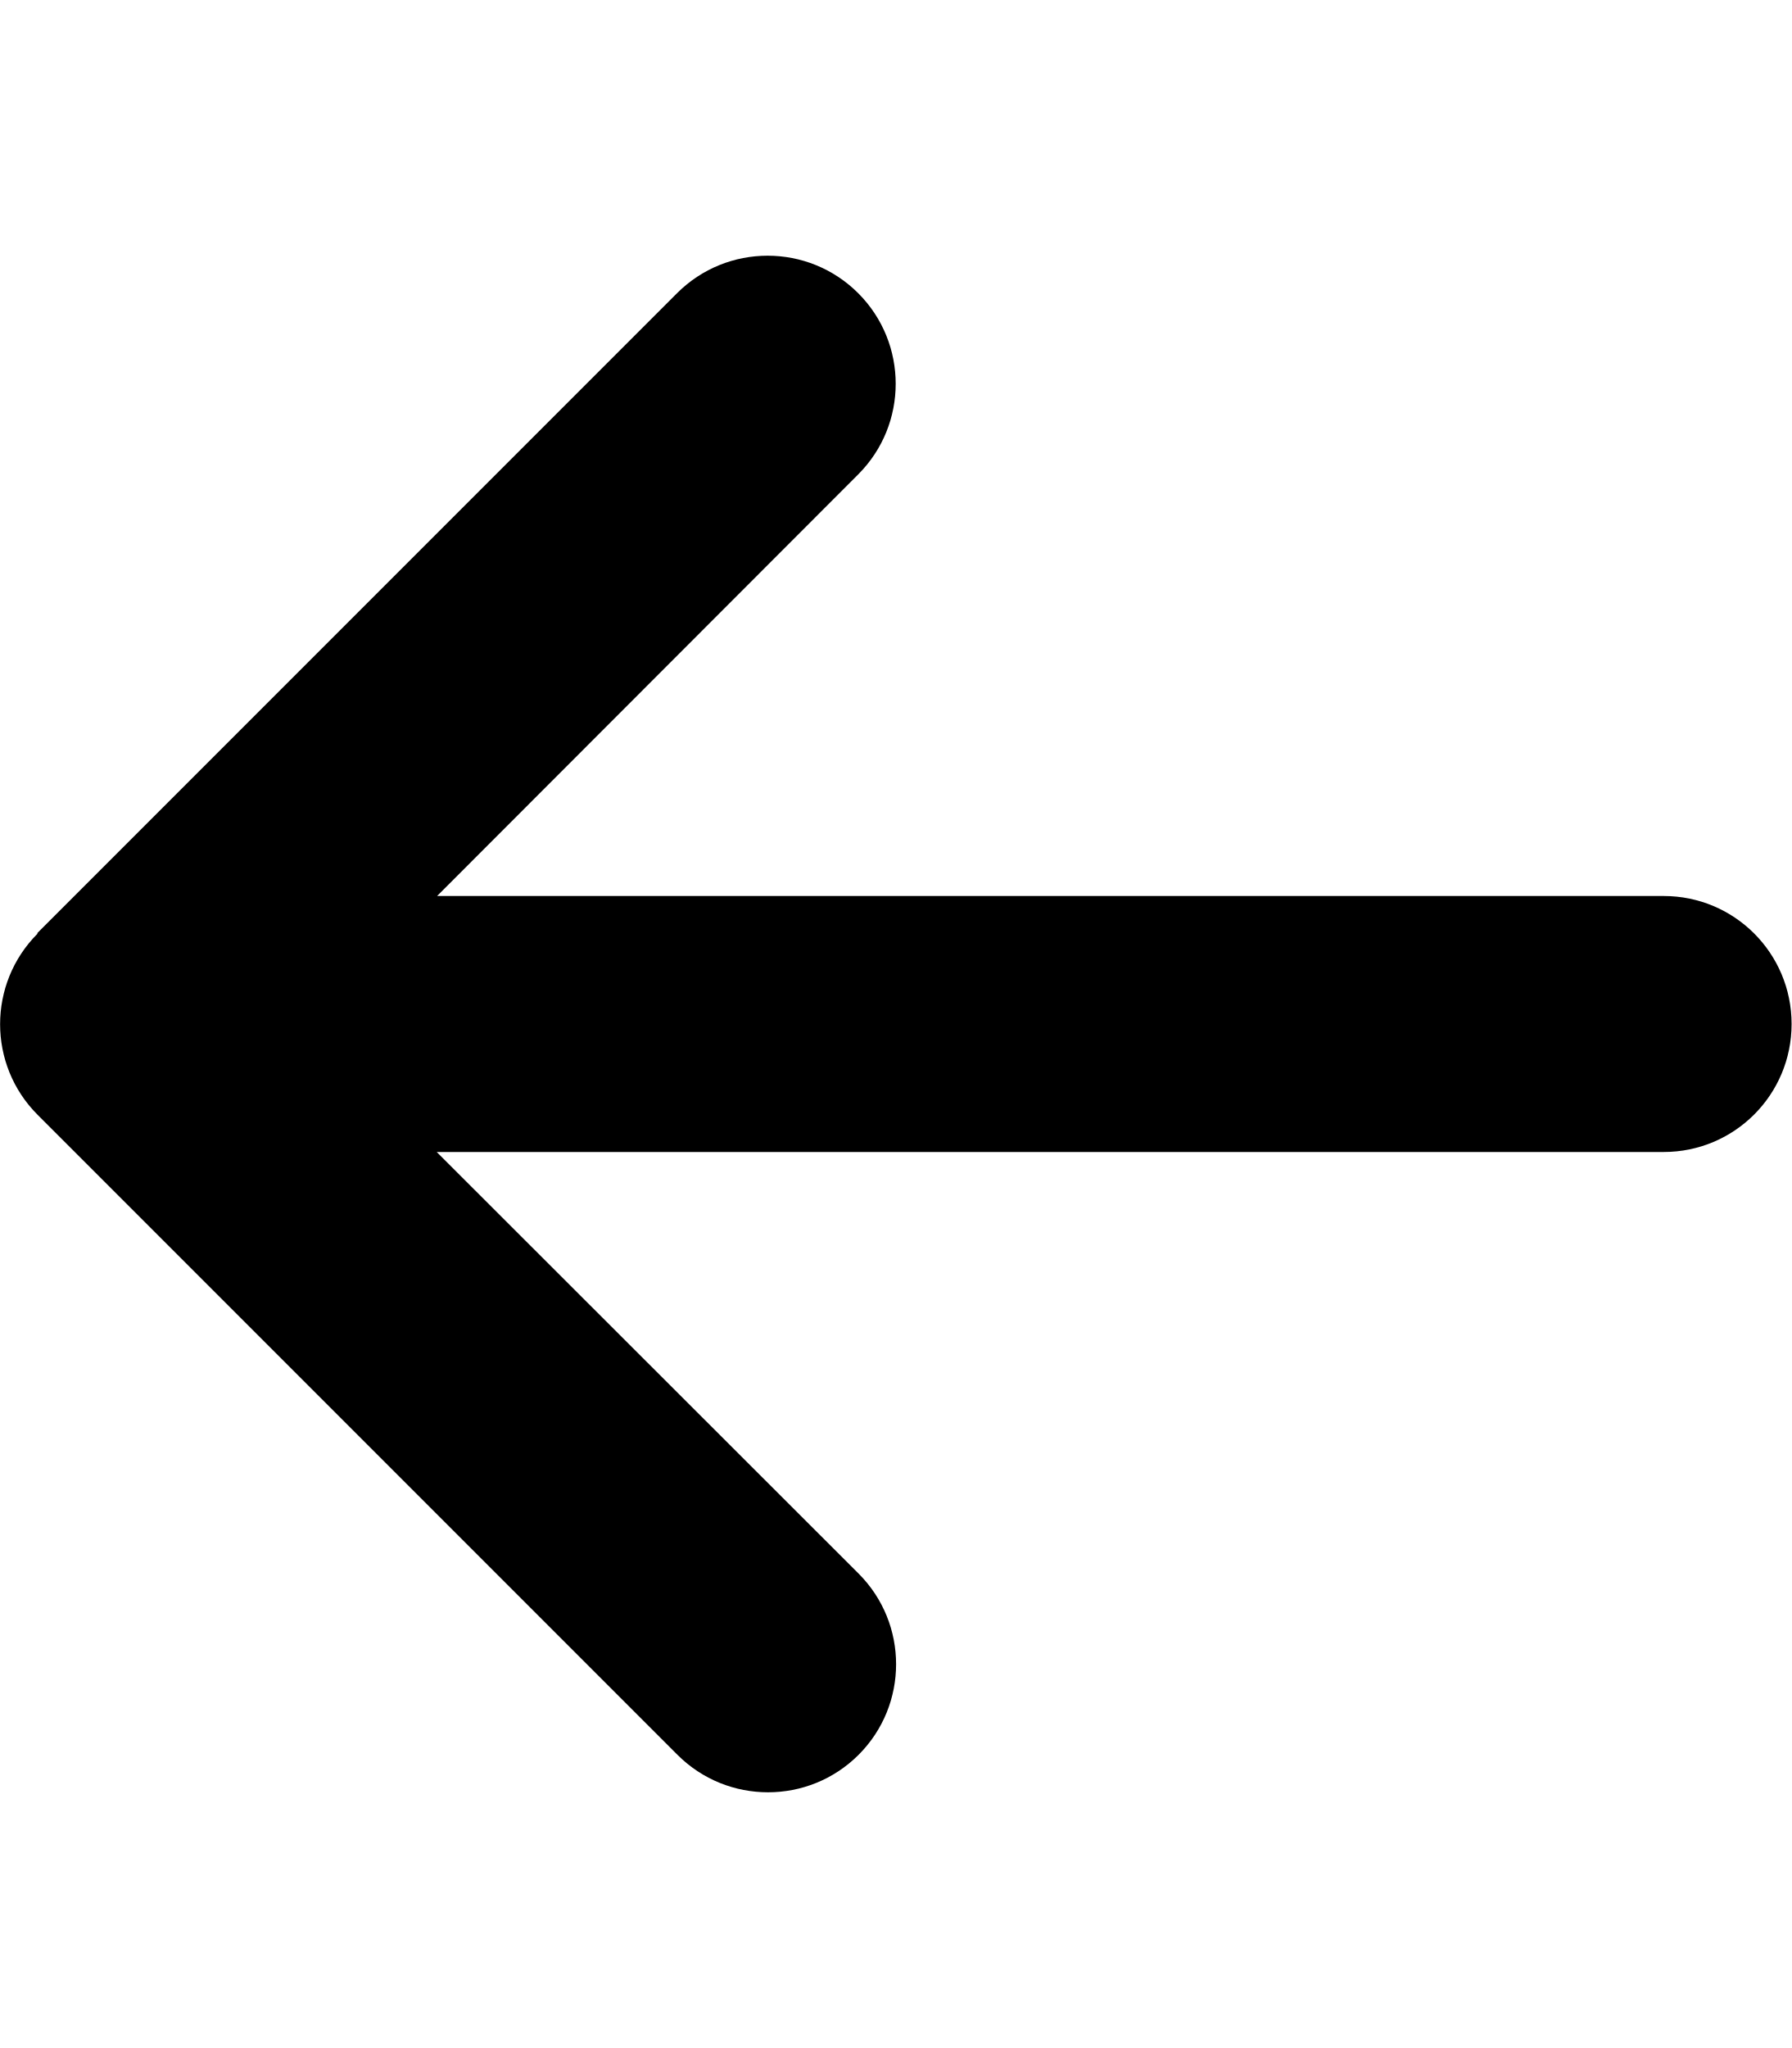
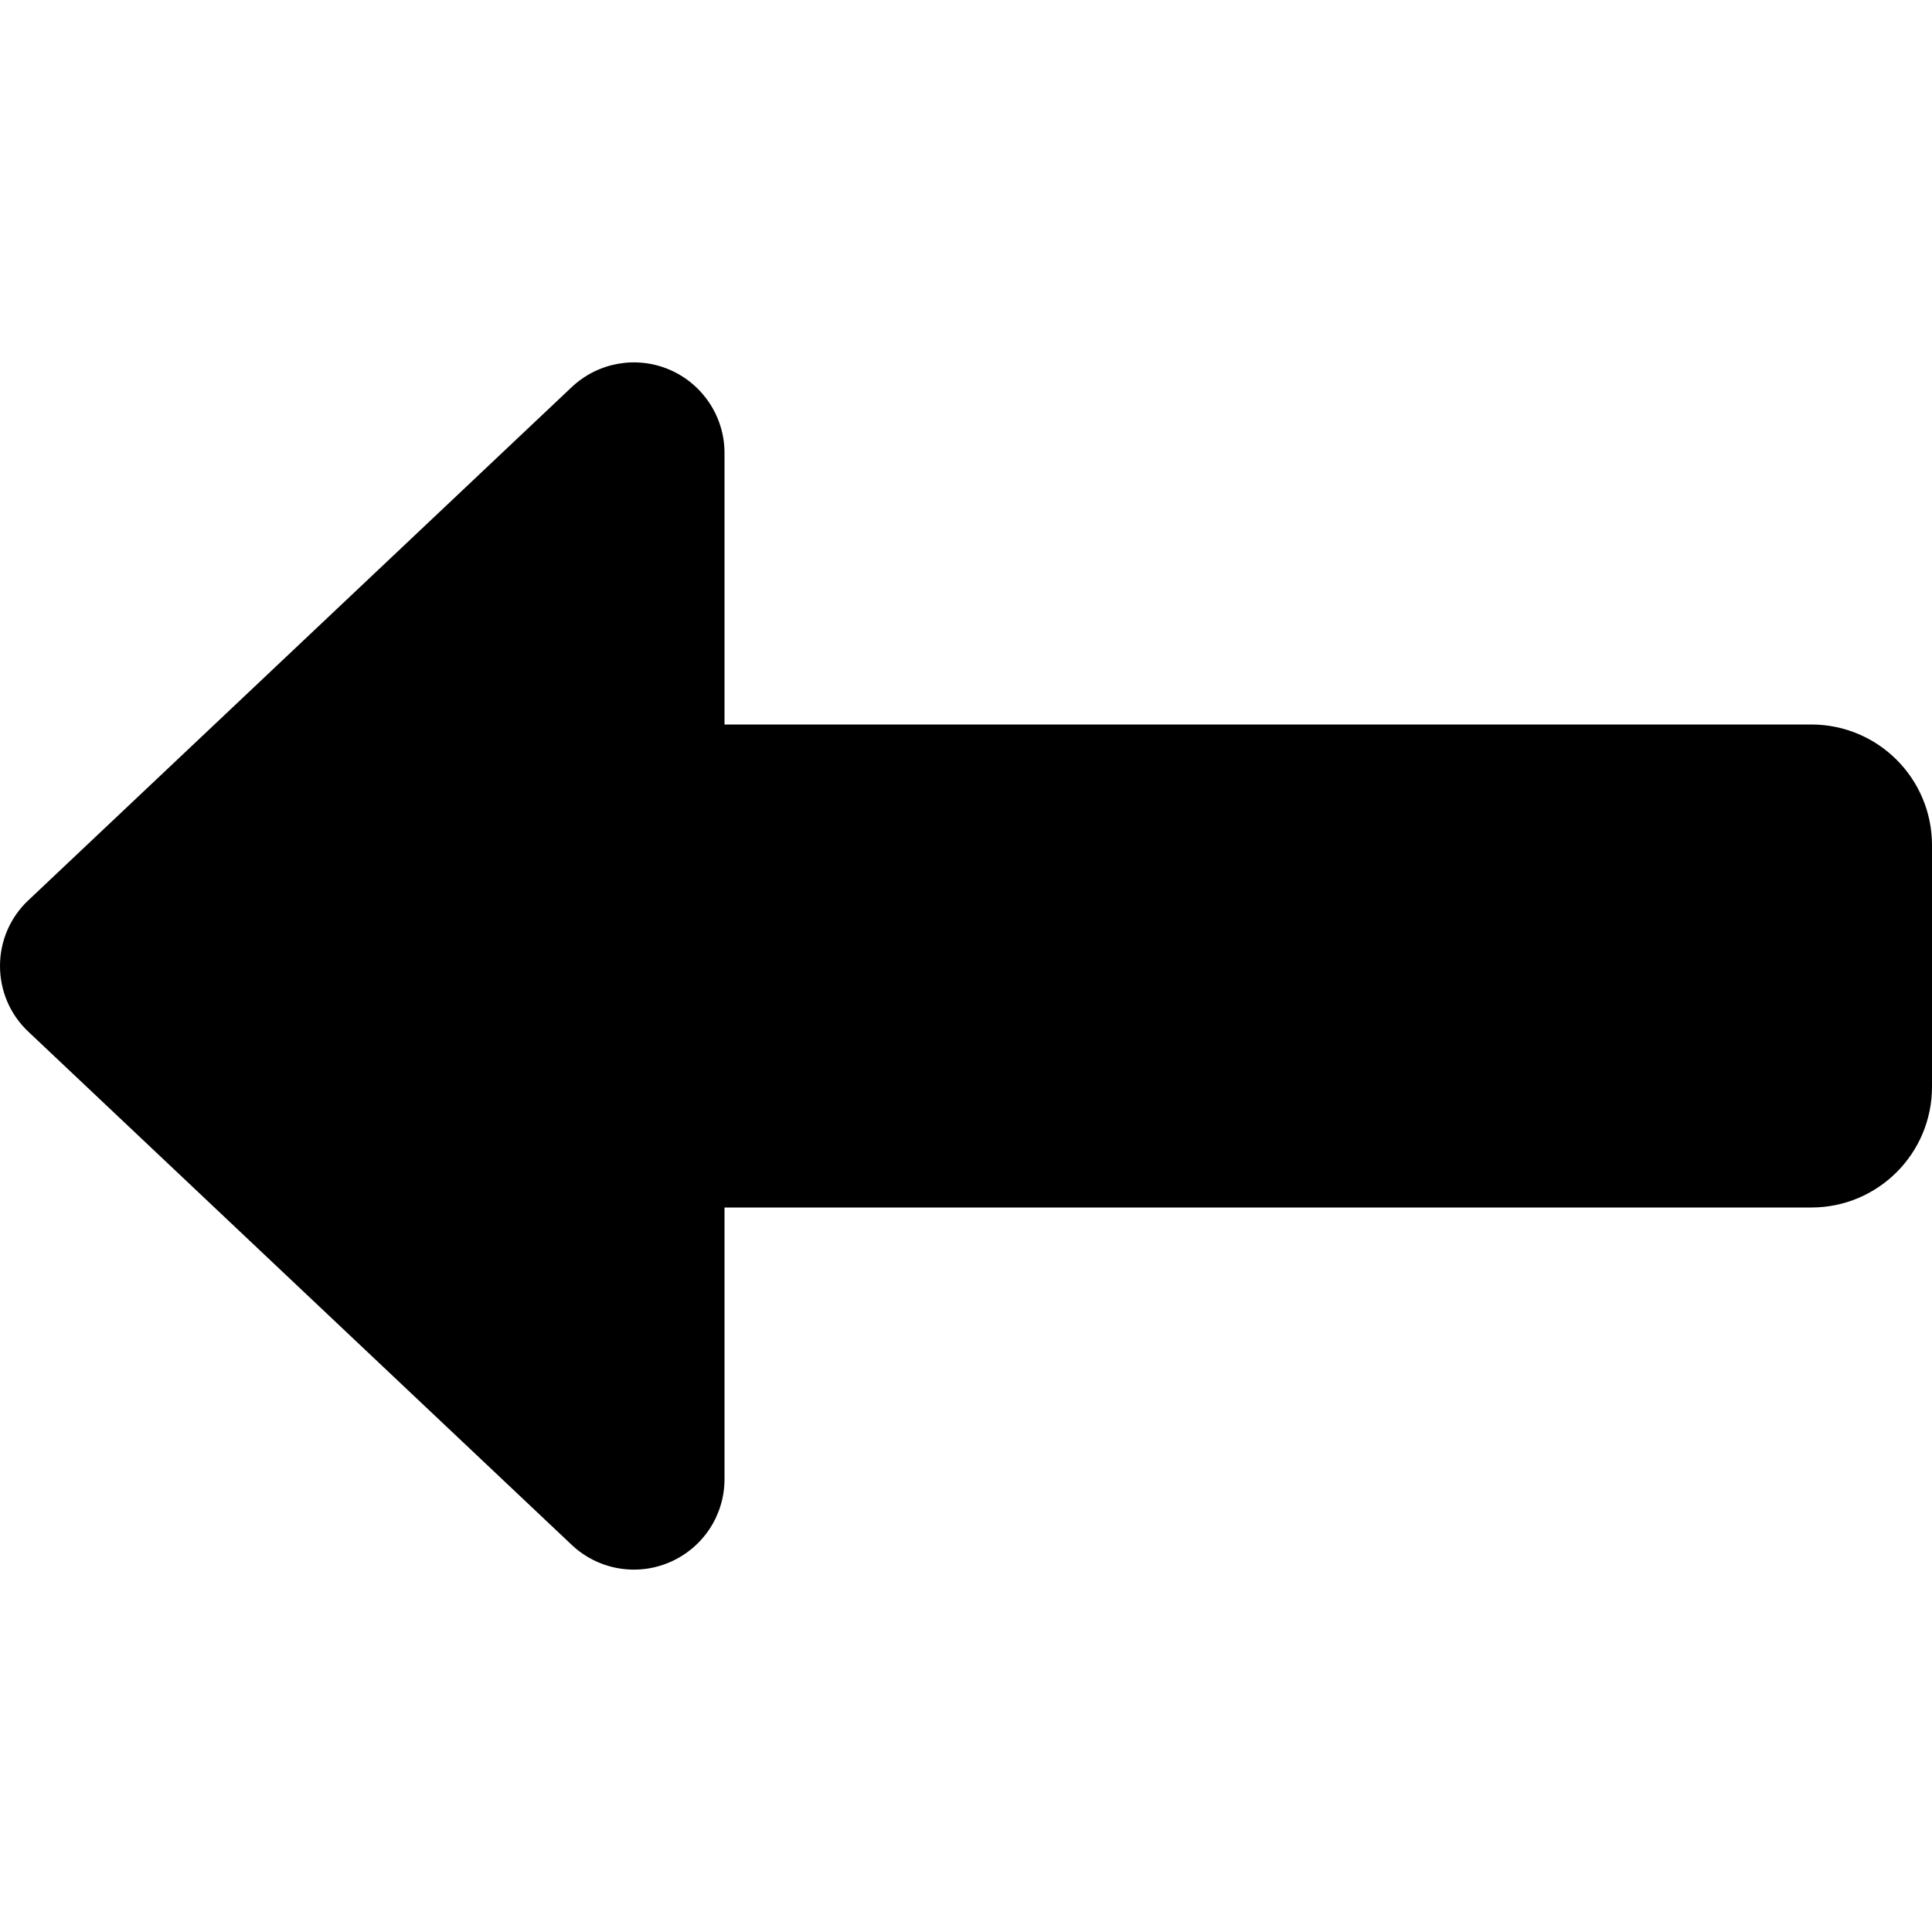
- <svg xmlns="http://www.w3.org/2000/svg" viewBox="0 0 448 512">
-   <path d="M9.4 233.4c-12.5 12.5-12.5 32.8 0 45.3l160 160c12.5 12.5 32.8 12.5 45.3 0s12.5-32.8 0-45.3L109.2 288 416 288c17.7 0 32-14.3 32-32s-14.3-32-32-32l-306.7 0L214.6 118.6c12.5-12.5 12.5-32.8 0-45.3s-32.8-12.5-45.3 0l-160 160z" />
+ <svg xmlns="http://www.w3.org/2000/svg" viewBox="0 0 512 512">
+   <path d="M177.5 414c-8.8 3.8-19 2-26-4.6l-144-136C2.7 268.9 0 262.6 0 256s2.7-12.9 7.5-17.4l144-136c7-6.6 17.2-8.4 26-4.6s14.5 12.5 14.5 22l0 72 288 0c17.7 0 32 14.3 32 32l0 64c0 17.7-14.3 32-32 32l-288 0 0 72c0 9.6-5.7 18.2-14.5 22z" />
</svg>
